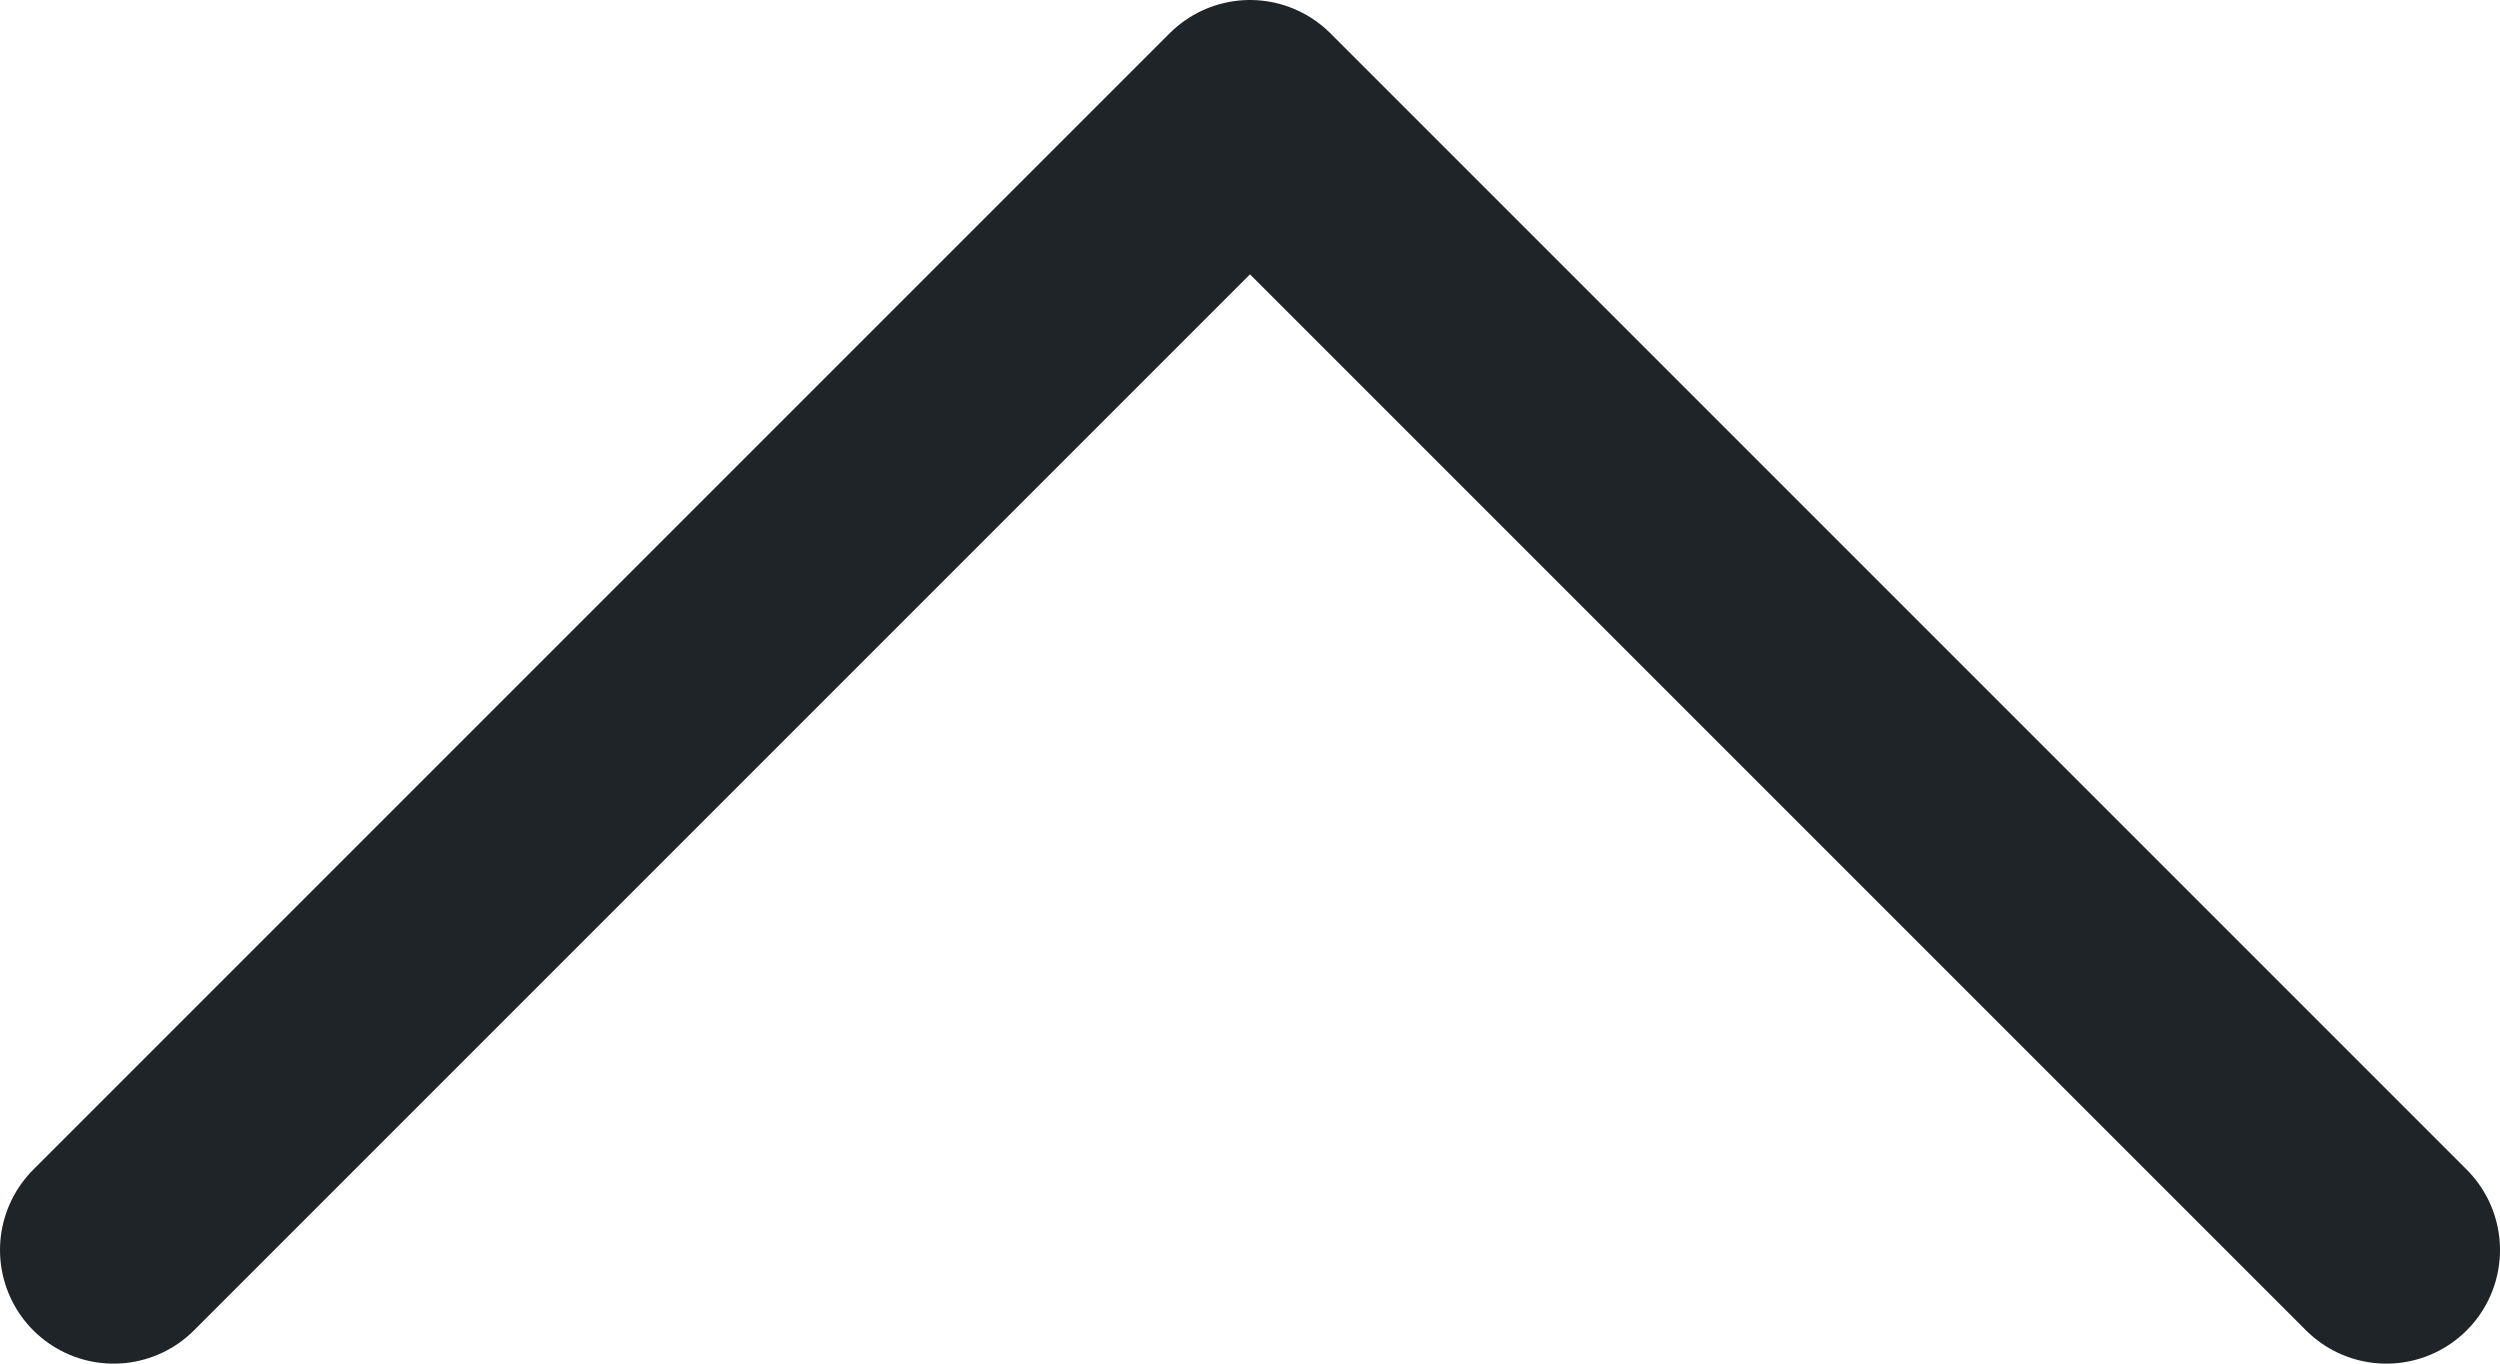
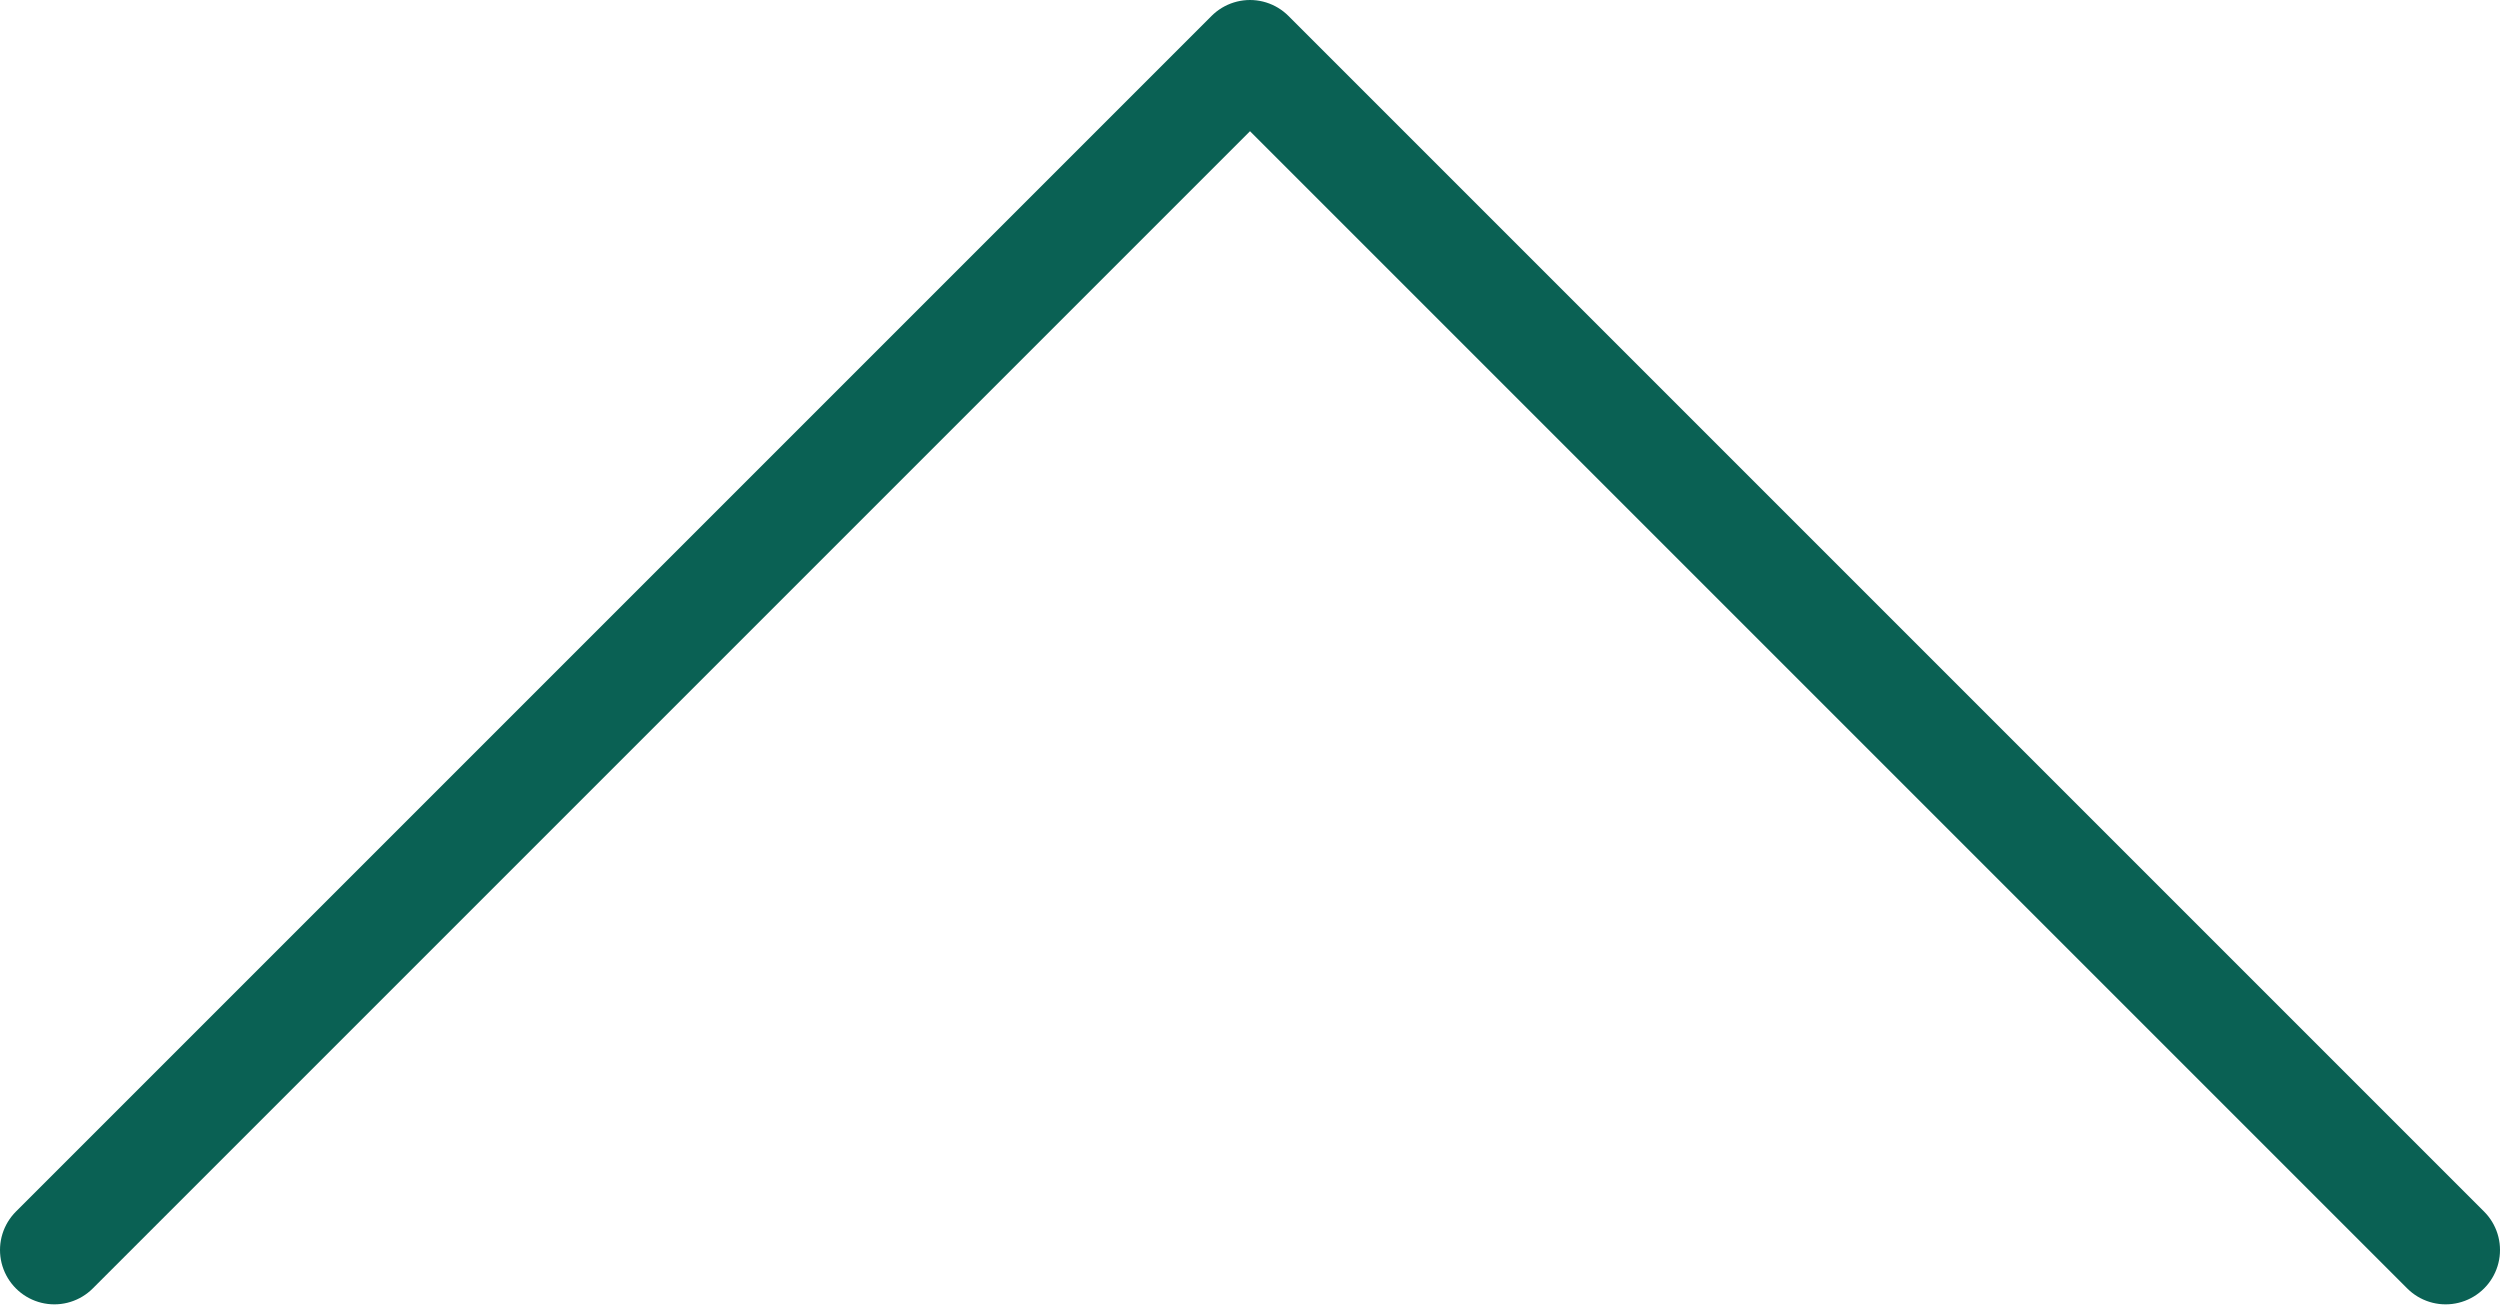
- <svg xmlns="http://www.w3.org/2000/svg" width="22px" height="12px" viewBox="0 0 22 12" version="1.1">
-   <g id="Stage-2" stroke="none" stroke-width="1" fill="none" fill-rule="evenodd" stroke-linecap="round" stroke-linejoin="round">
-     <g id="Time-off-sick-–-long-term-illness" transform="translate(-278, -759)" stroke="#1E2428" stroke-width="2">
-       <polyline id="Path" transform="translate(289, 765) rotate(-180) translate(-289, -765) " points="279 760 289 770 299 760" />
+ <svg xmlns="http://www.w3.org/2000/svg" width="46px" height="24px" viewBox="0 0 46 24" version="1.1">
+   <g id="Stage-3" stroke="none" stroke-width="1" fill="none" fill-rule="evenodd" stroke-linecap="round" stroke-linejoin="round">
+     <g id="Home-page-–-HOME-Copy-2" transform="translate(-1141, -1264)" stroke="#0A6154" stroke-width="2">
+       <g id="2-line-accordion-copy-6" transform="translate(228, 1259)">
+         <polyline id="Path" transform="translate(936, 17) rotate(-180) translate(-936, -17) " points="914 6 936 28 958 6" />
+       </g>
    </g>
  </g>
</svg>
